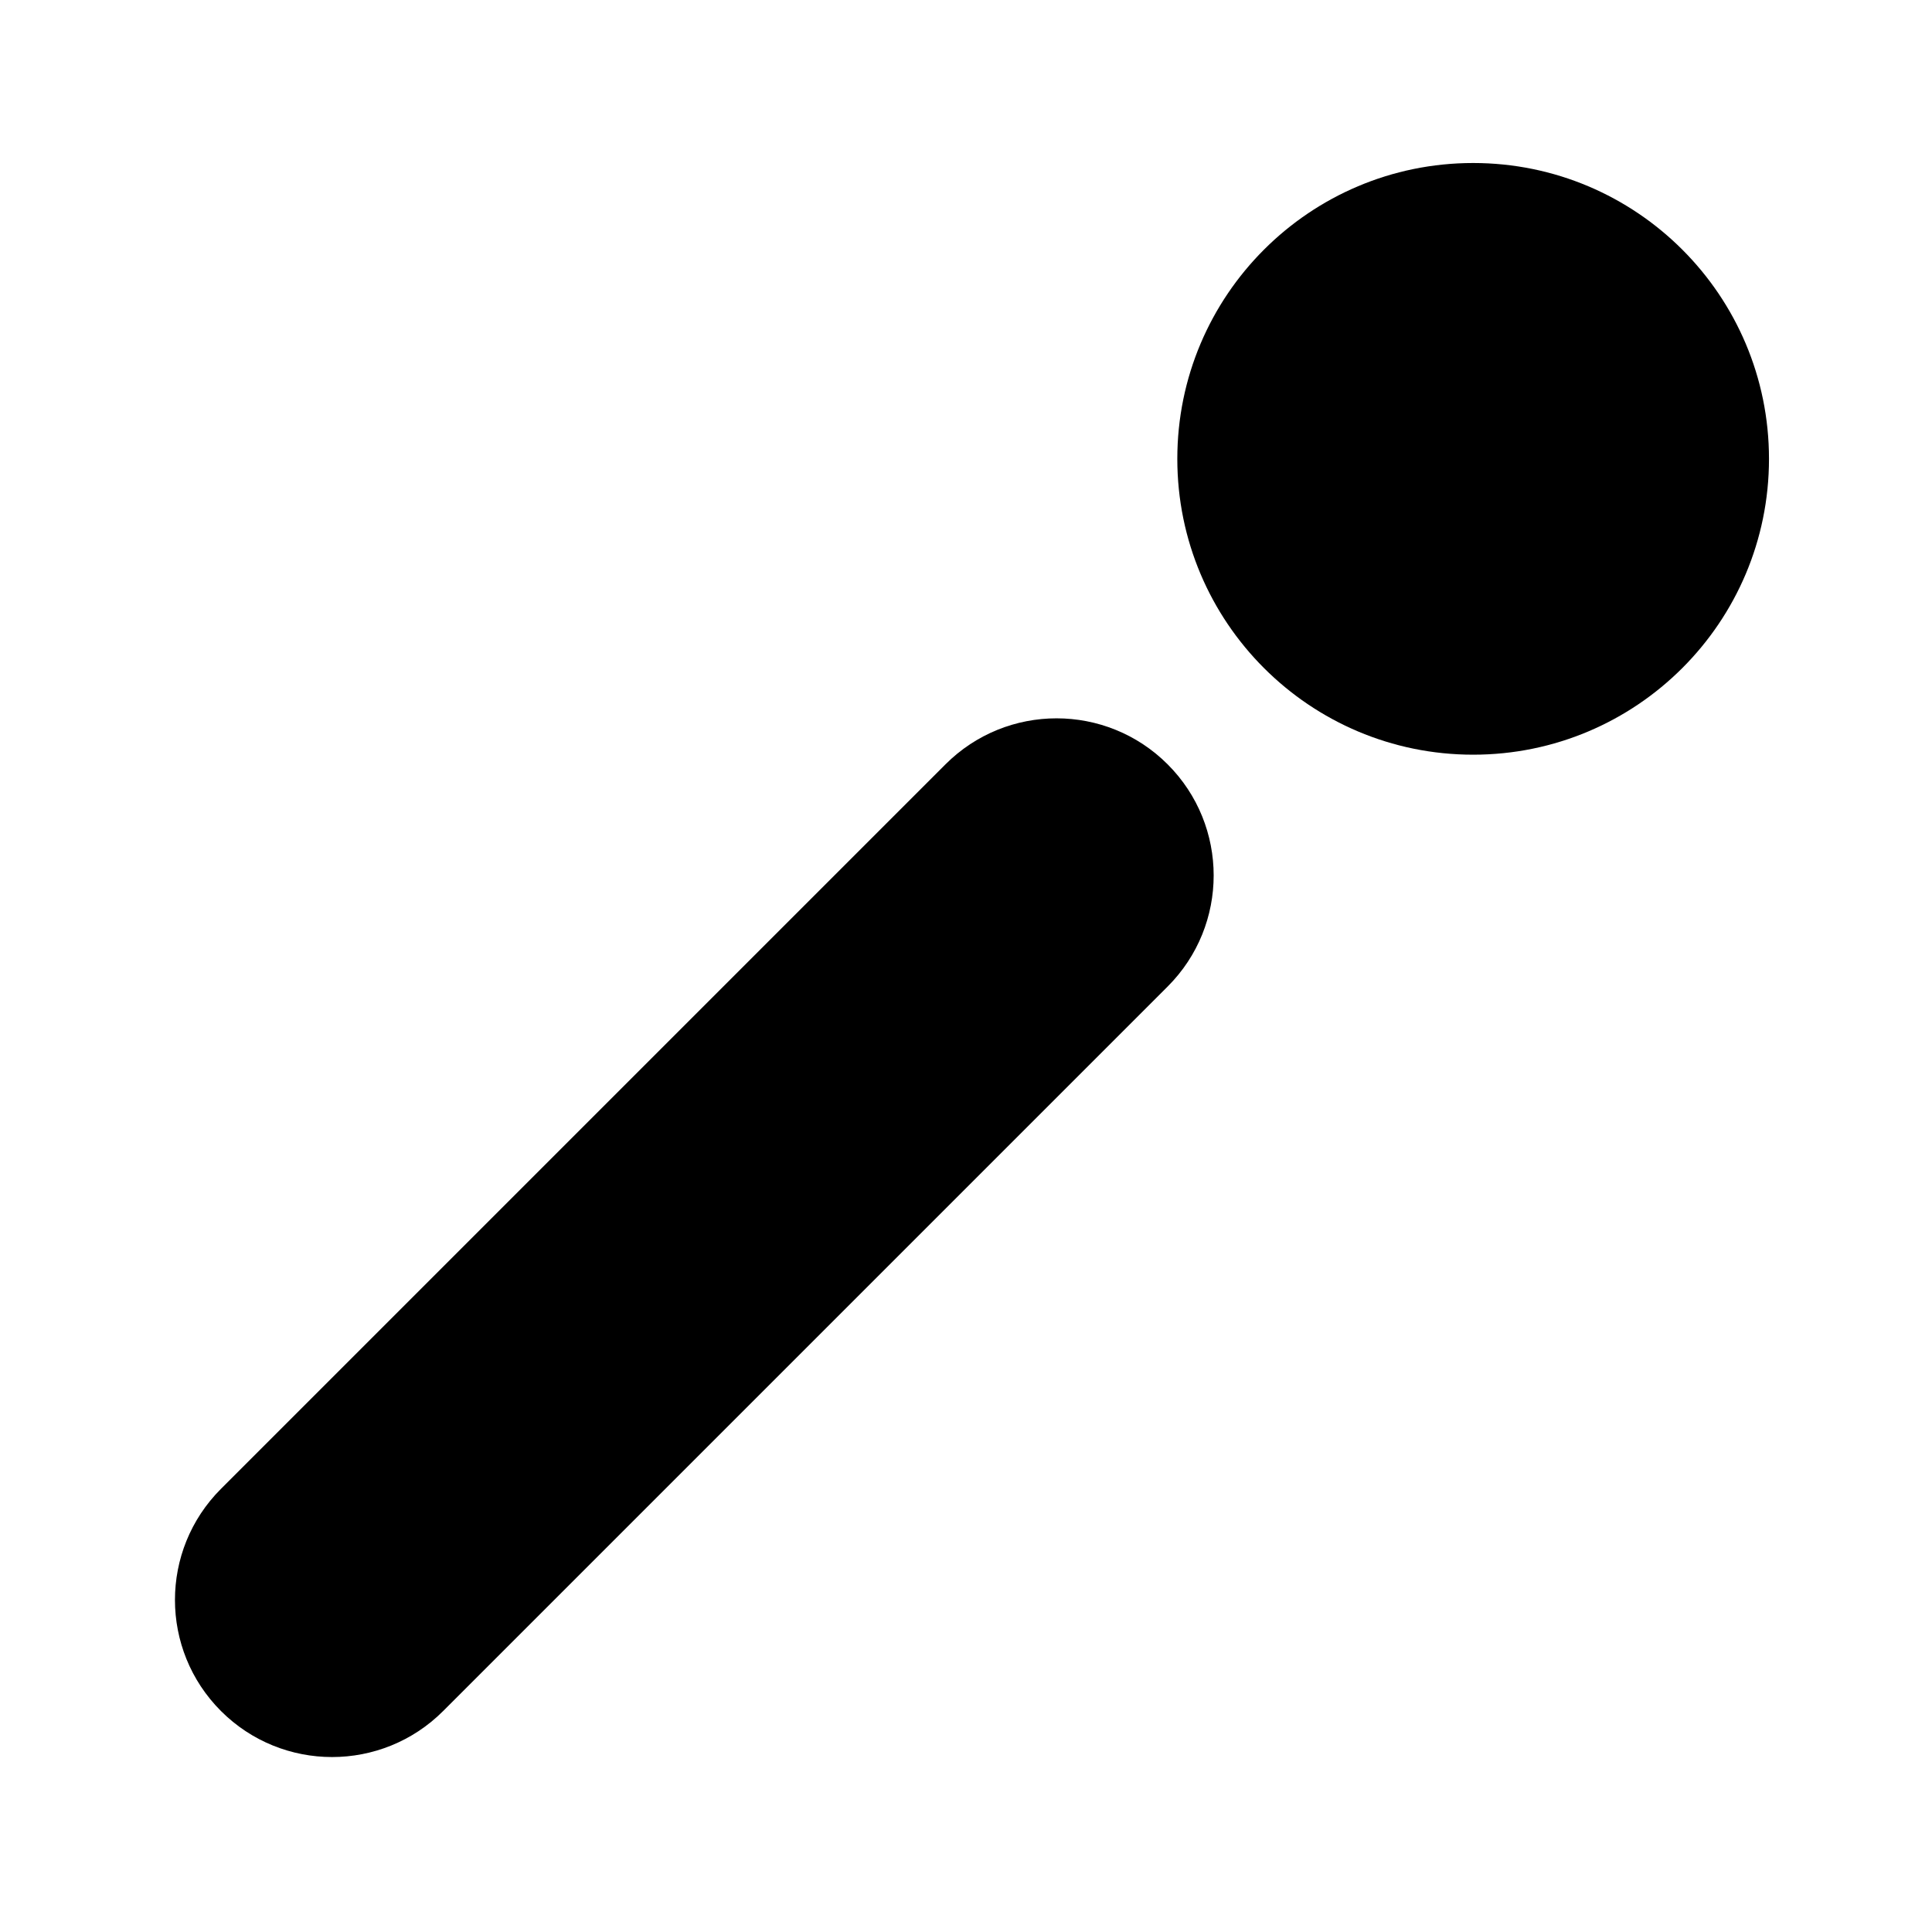
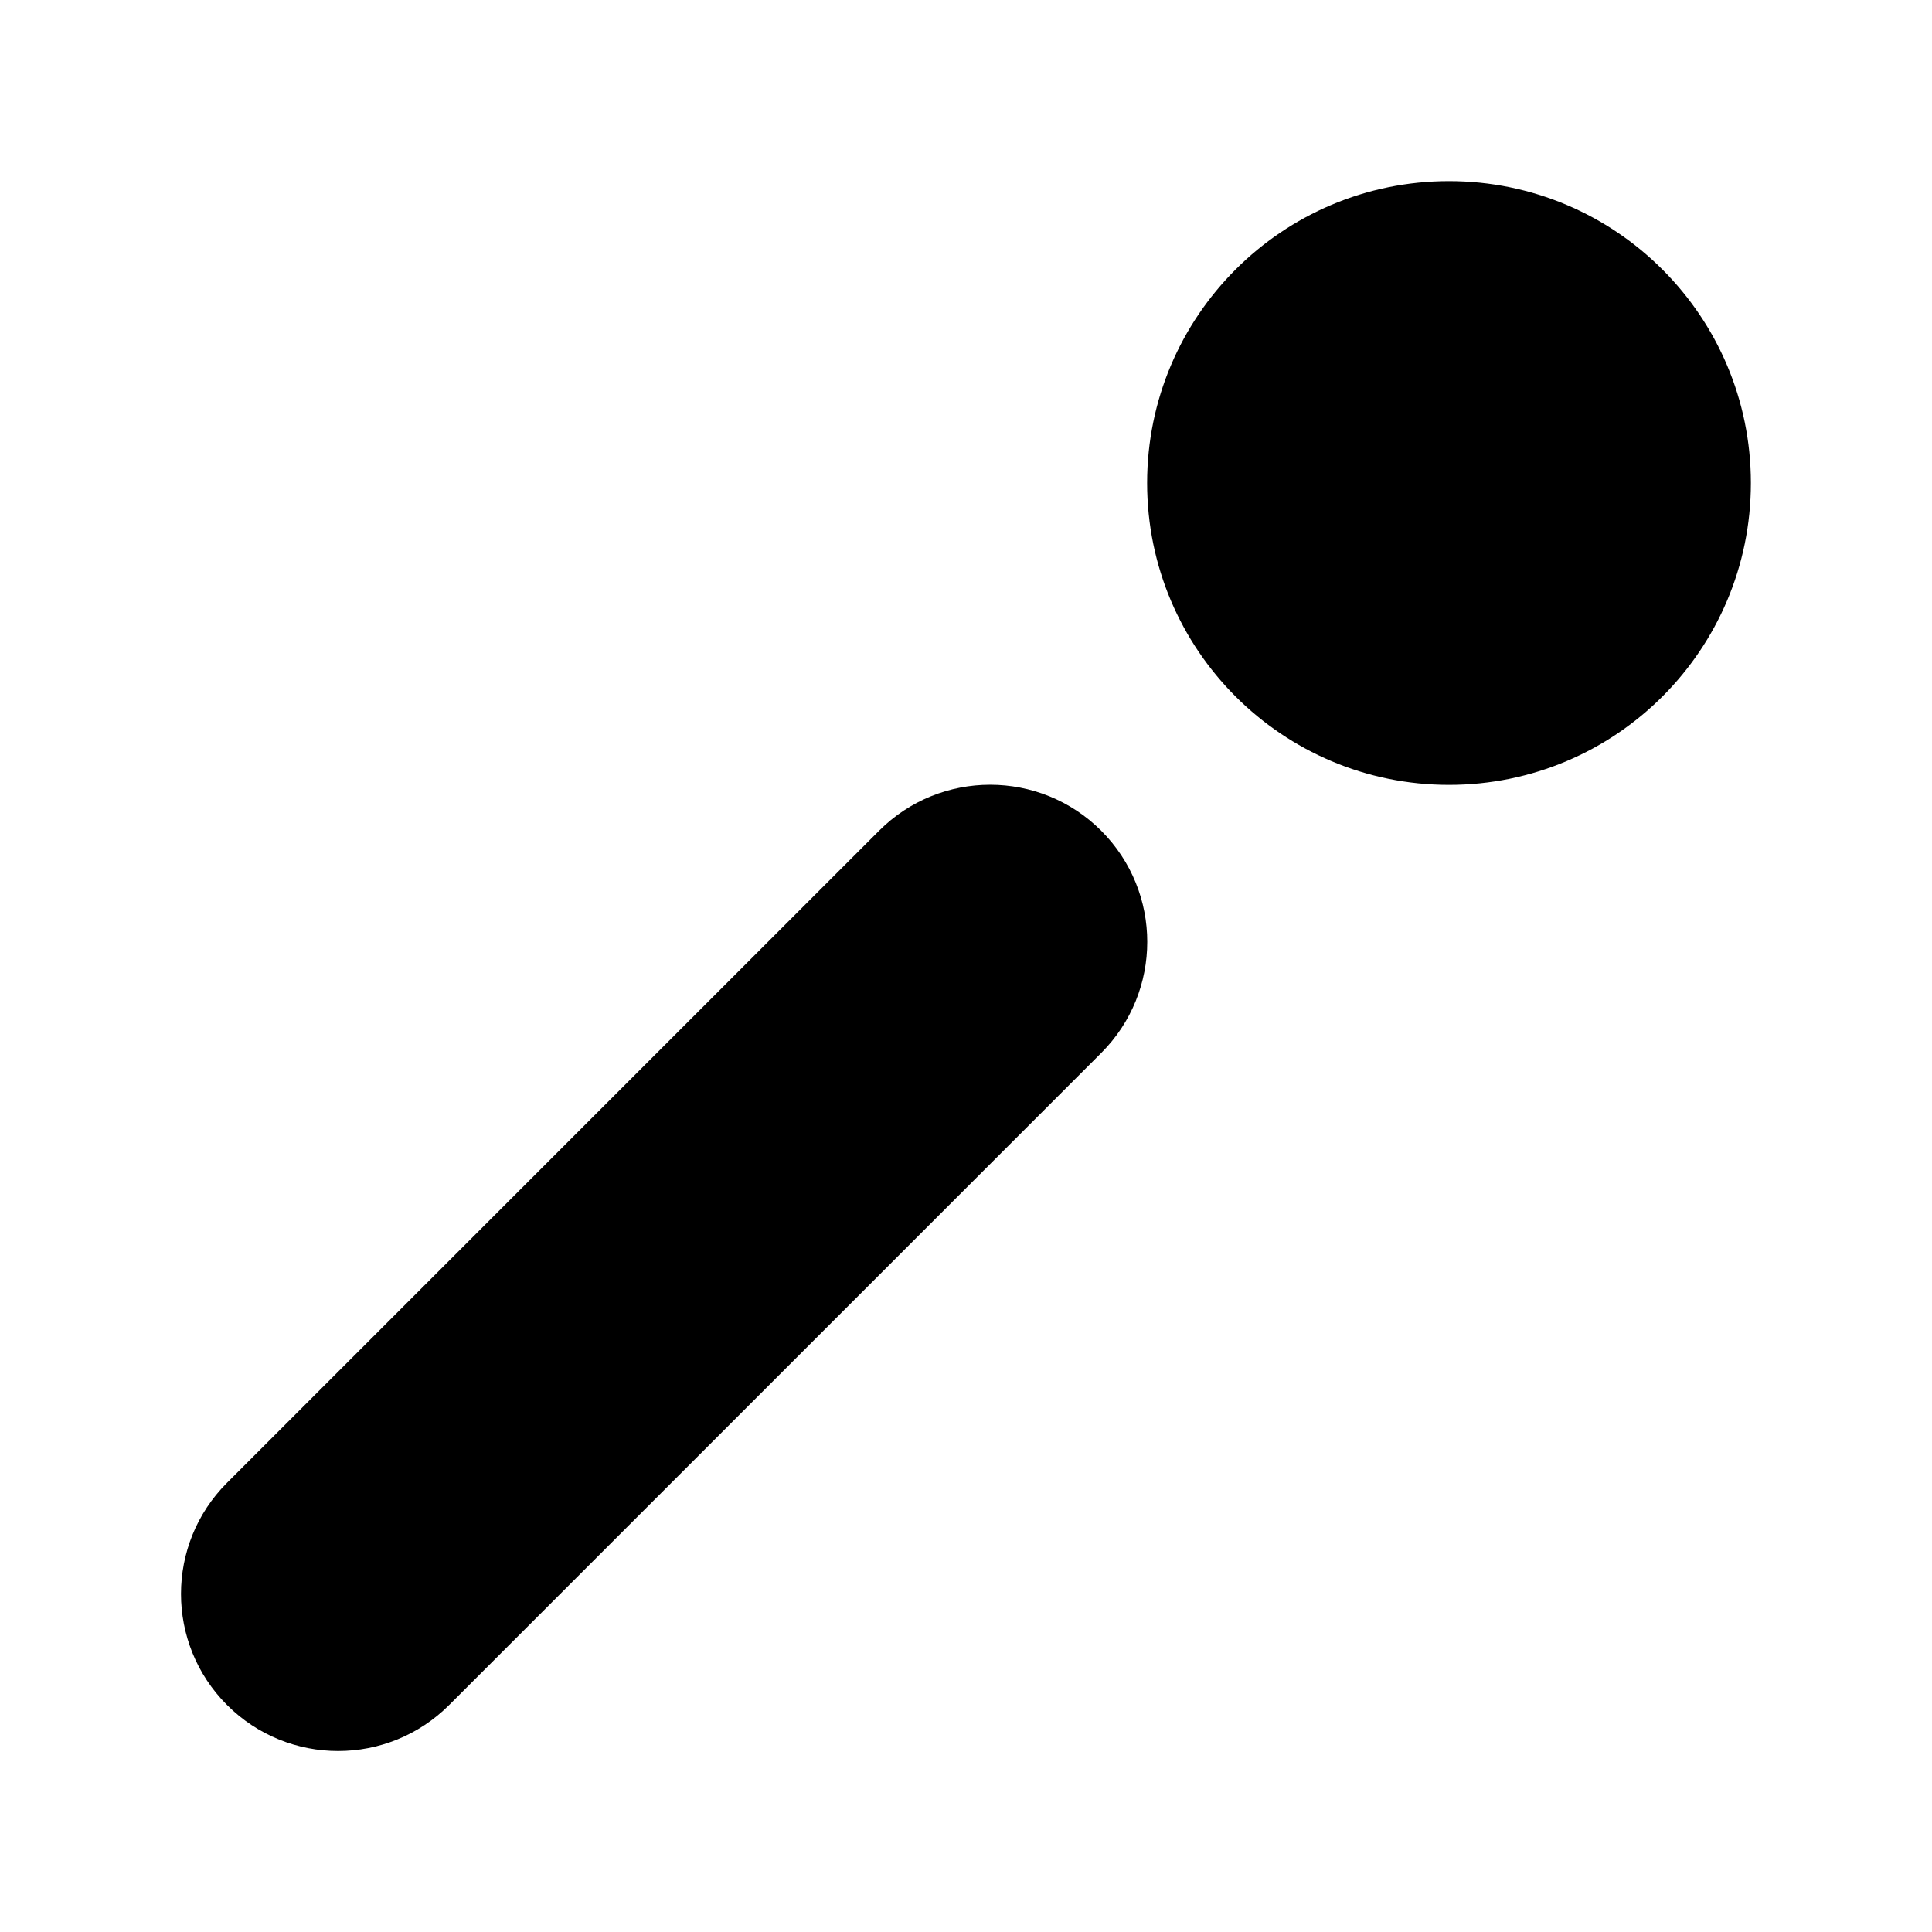
<svg xmlns="http://www.w3.org/2000/svg" aria-label="conductor" viewBox="0 0 16 16">
-   <path fill="currentColor" d="m1.83 12.33 6-6a1.3 1.3 0 0 1 1.84 1.84l-6 6a1.3 1.3 0 0 1-1.84-1.84" />
-   <circle cx="12.2" cy="3.8" r="2.45" fill="currentColor" />
+   <path fill="currentColor" d="m1.88 12.28 5.4-5.4a1.3 1.3 0 0 1 1.84 1.84l-5.4 5.4a1.3 1.3 0 0 1-1.84-1.84" />
+   <circle cx="12" cy="4" r="2.5" fill="currentColor" />
</svg>
